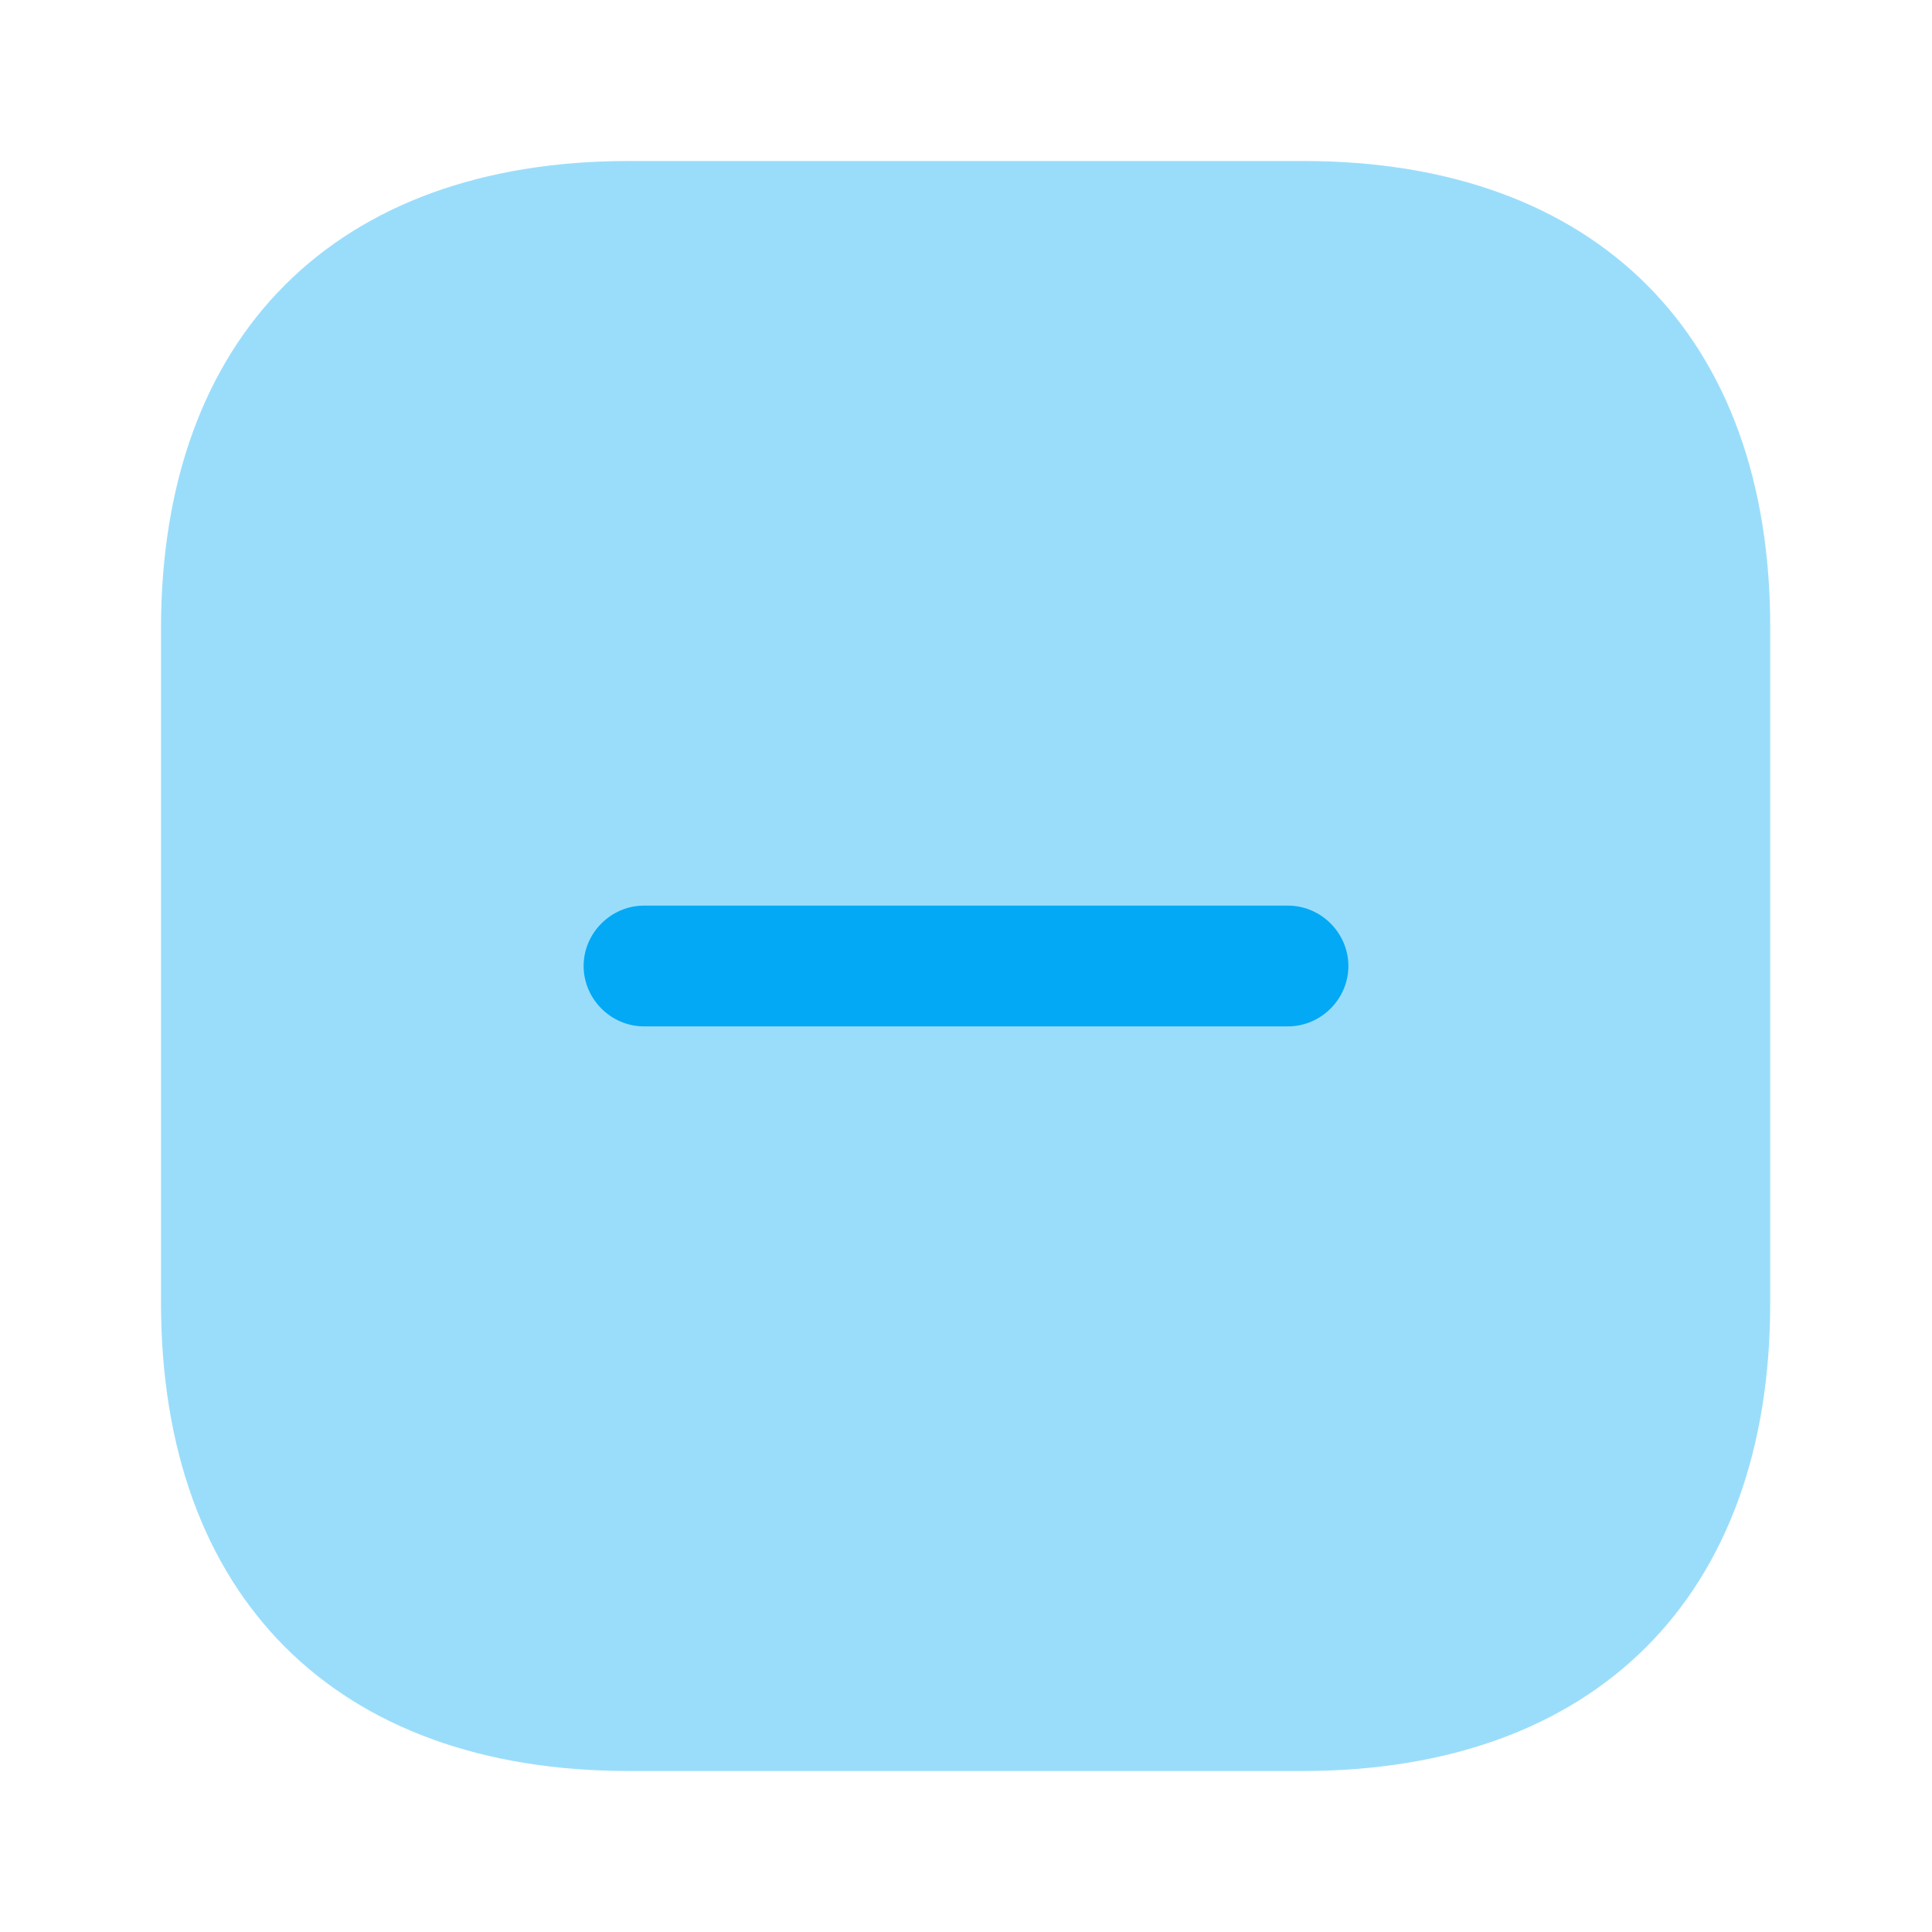
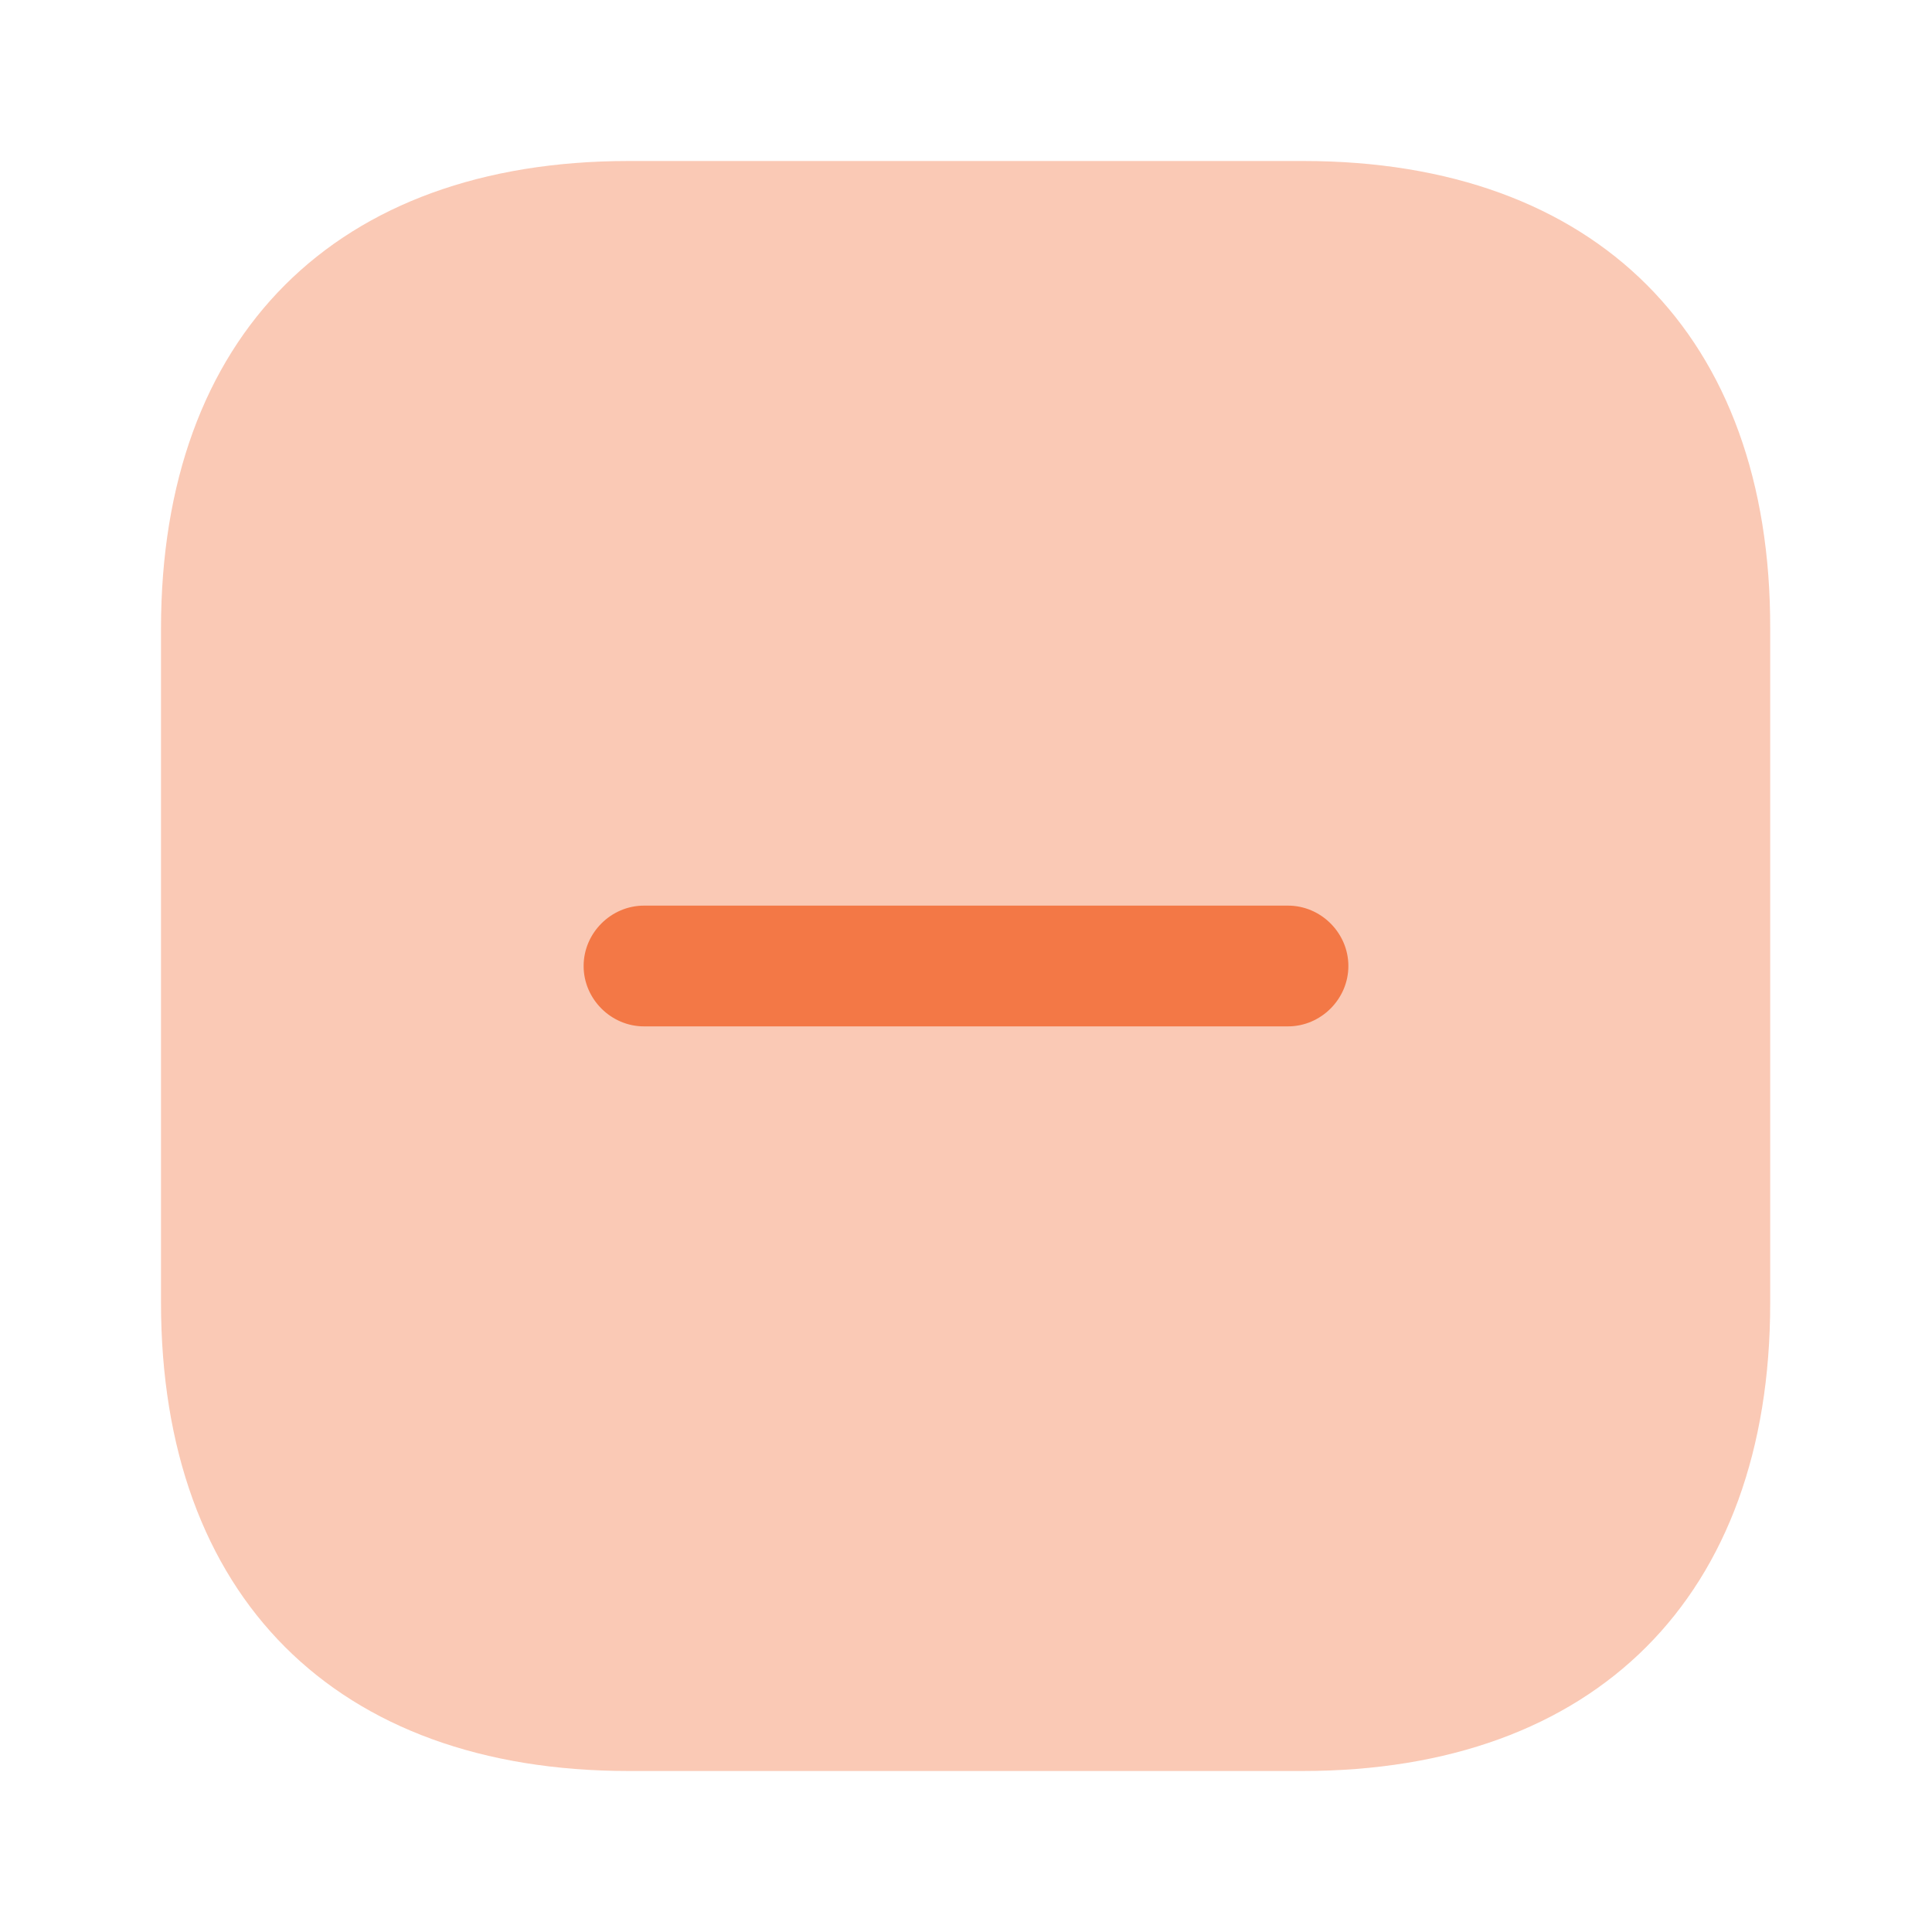
<svg xmlns="http://www.w3.org/2000/svg" width="24" height="24" viewBox="0 0 24 24" fill="none">
-   <path opacity="0.4" d="M16.19 2H7.81C4.17 2 2 4.17 2 7.81V16.18C2 19.83 4.17 22 7.81 22H16.18C19.82 22 21.99 19.83 21.99 16.19V7.81C22 4.17 19.83 2 16.19 2Z" fill="#03A9F4" />
-   <path d="M16 12.75H8C7.59 12.75 7.25 12.41 7.25 12C7.25 11.59 7.59 11.25 8 11.25H16C16.41 11.25 16.75 11.59 16.75 12C16.75 12.41 16.41 12.75 16 12.75Z" fill="#03A9F4" />
+   <path opacity="0.4" d="M16.19 2H7.81C4.17 2 2 4.17 2 7.81V16.18C2 19.83 4.17 22 7.81 22H16.18C19.82 22 21.99 19.83 21.99 16.19V7.81C22 4.17 19.83 2 16.19 2Z" fill="#F37846" />
+   <path d="M16 12.75H8C7.59 12.75 7.25 12.41 7.25 12C7.25 11.59 7.59 11.25 8 11.25H16C16.41 11.25 16.75 11.59 16.75 12C16.75 12.41 16.41 12.75 16 12.75Z" fill="#F37846" />
</svg>
